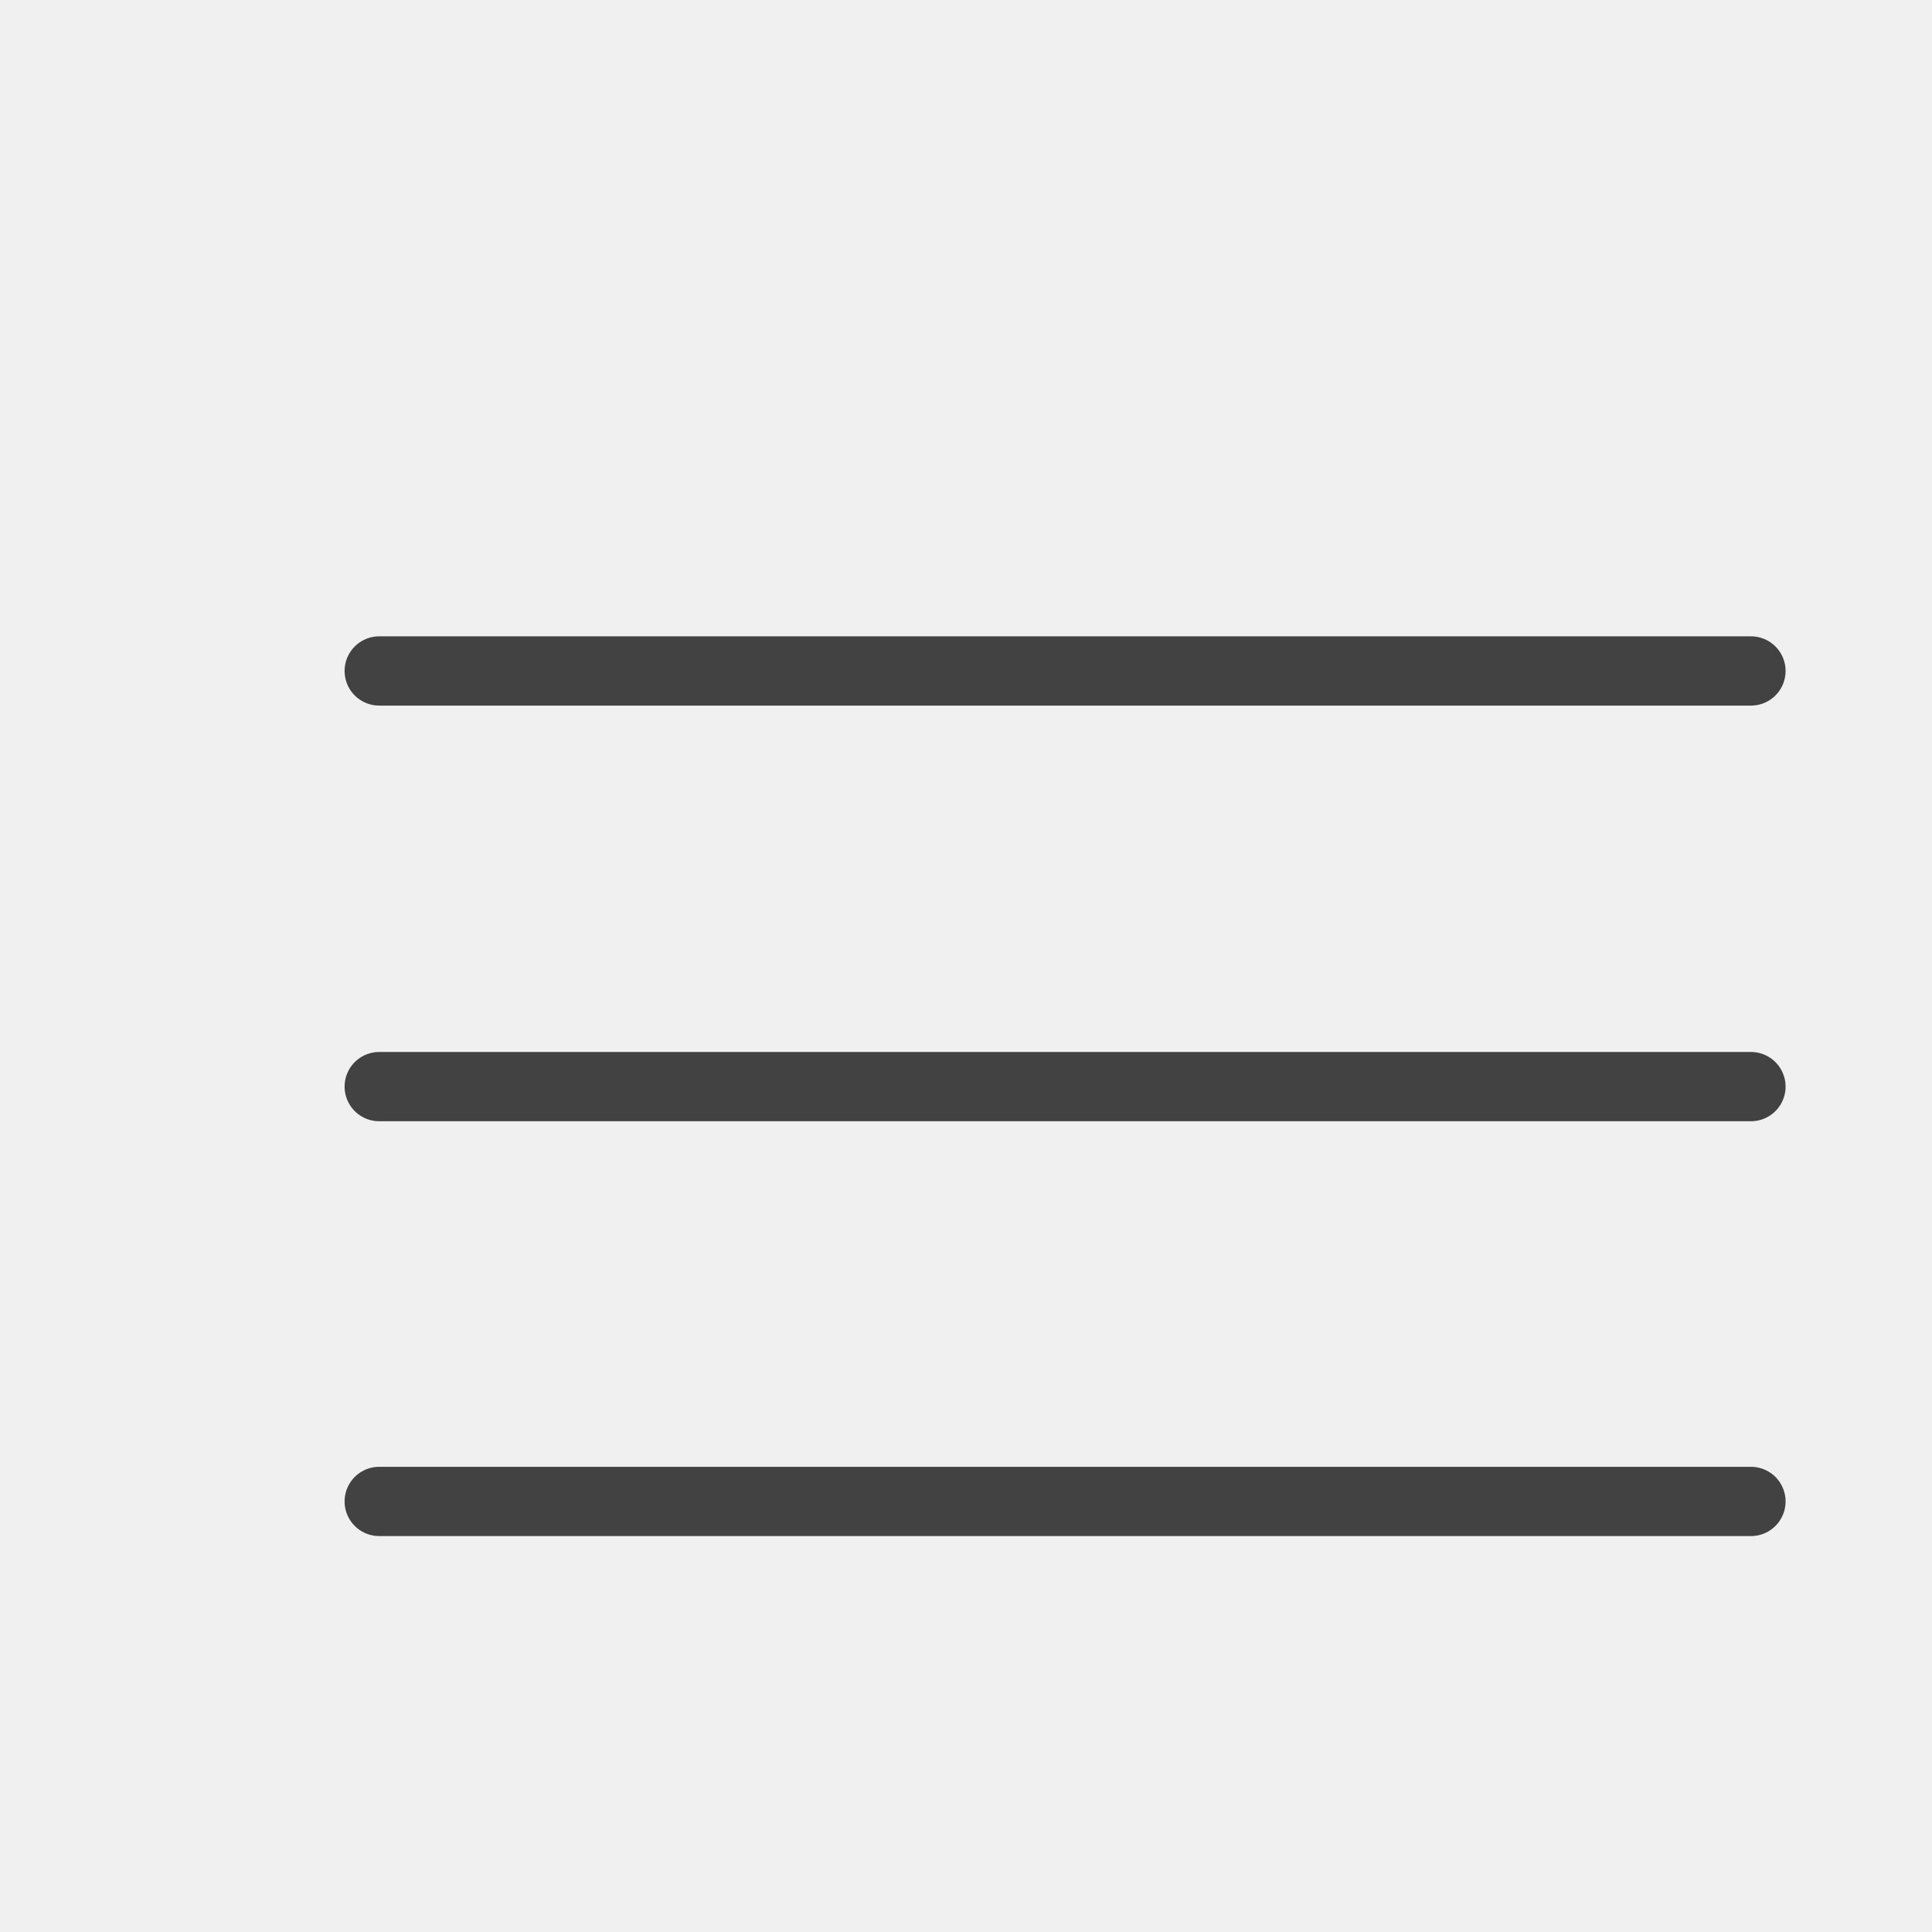
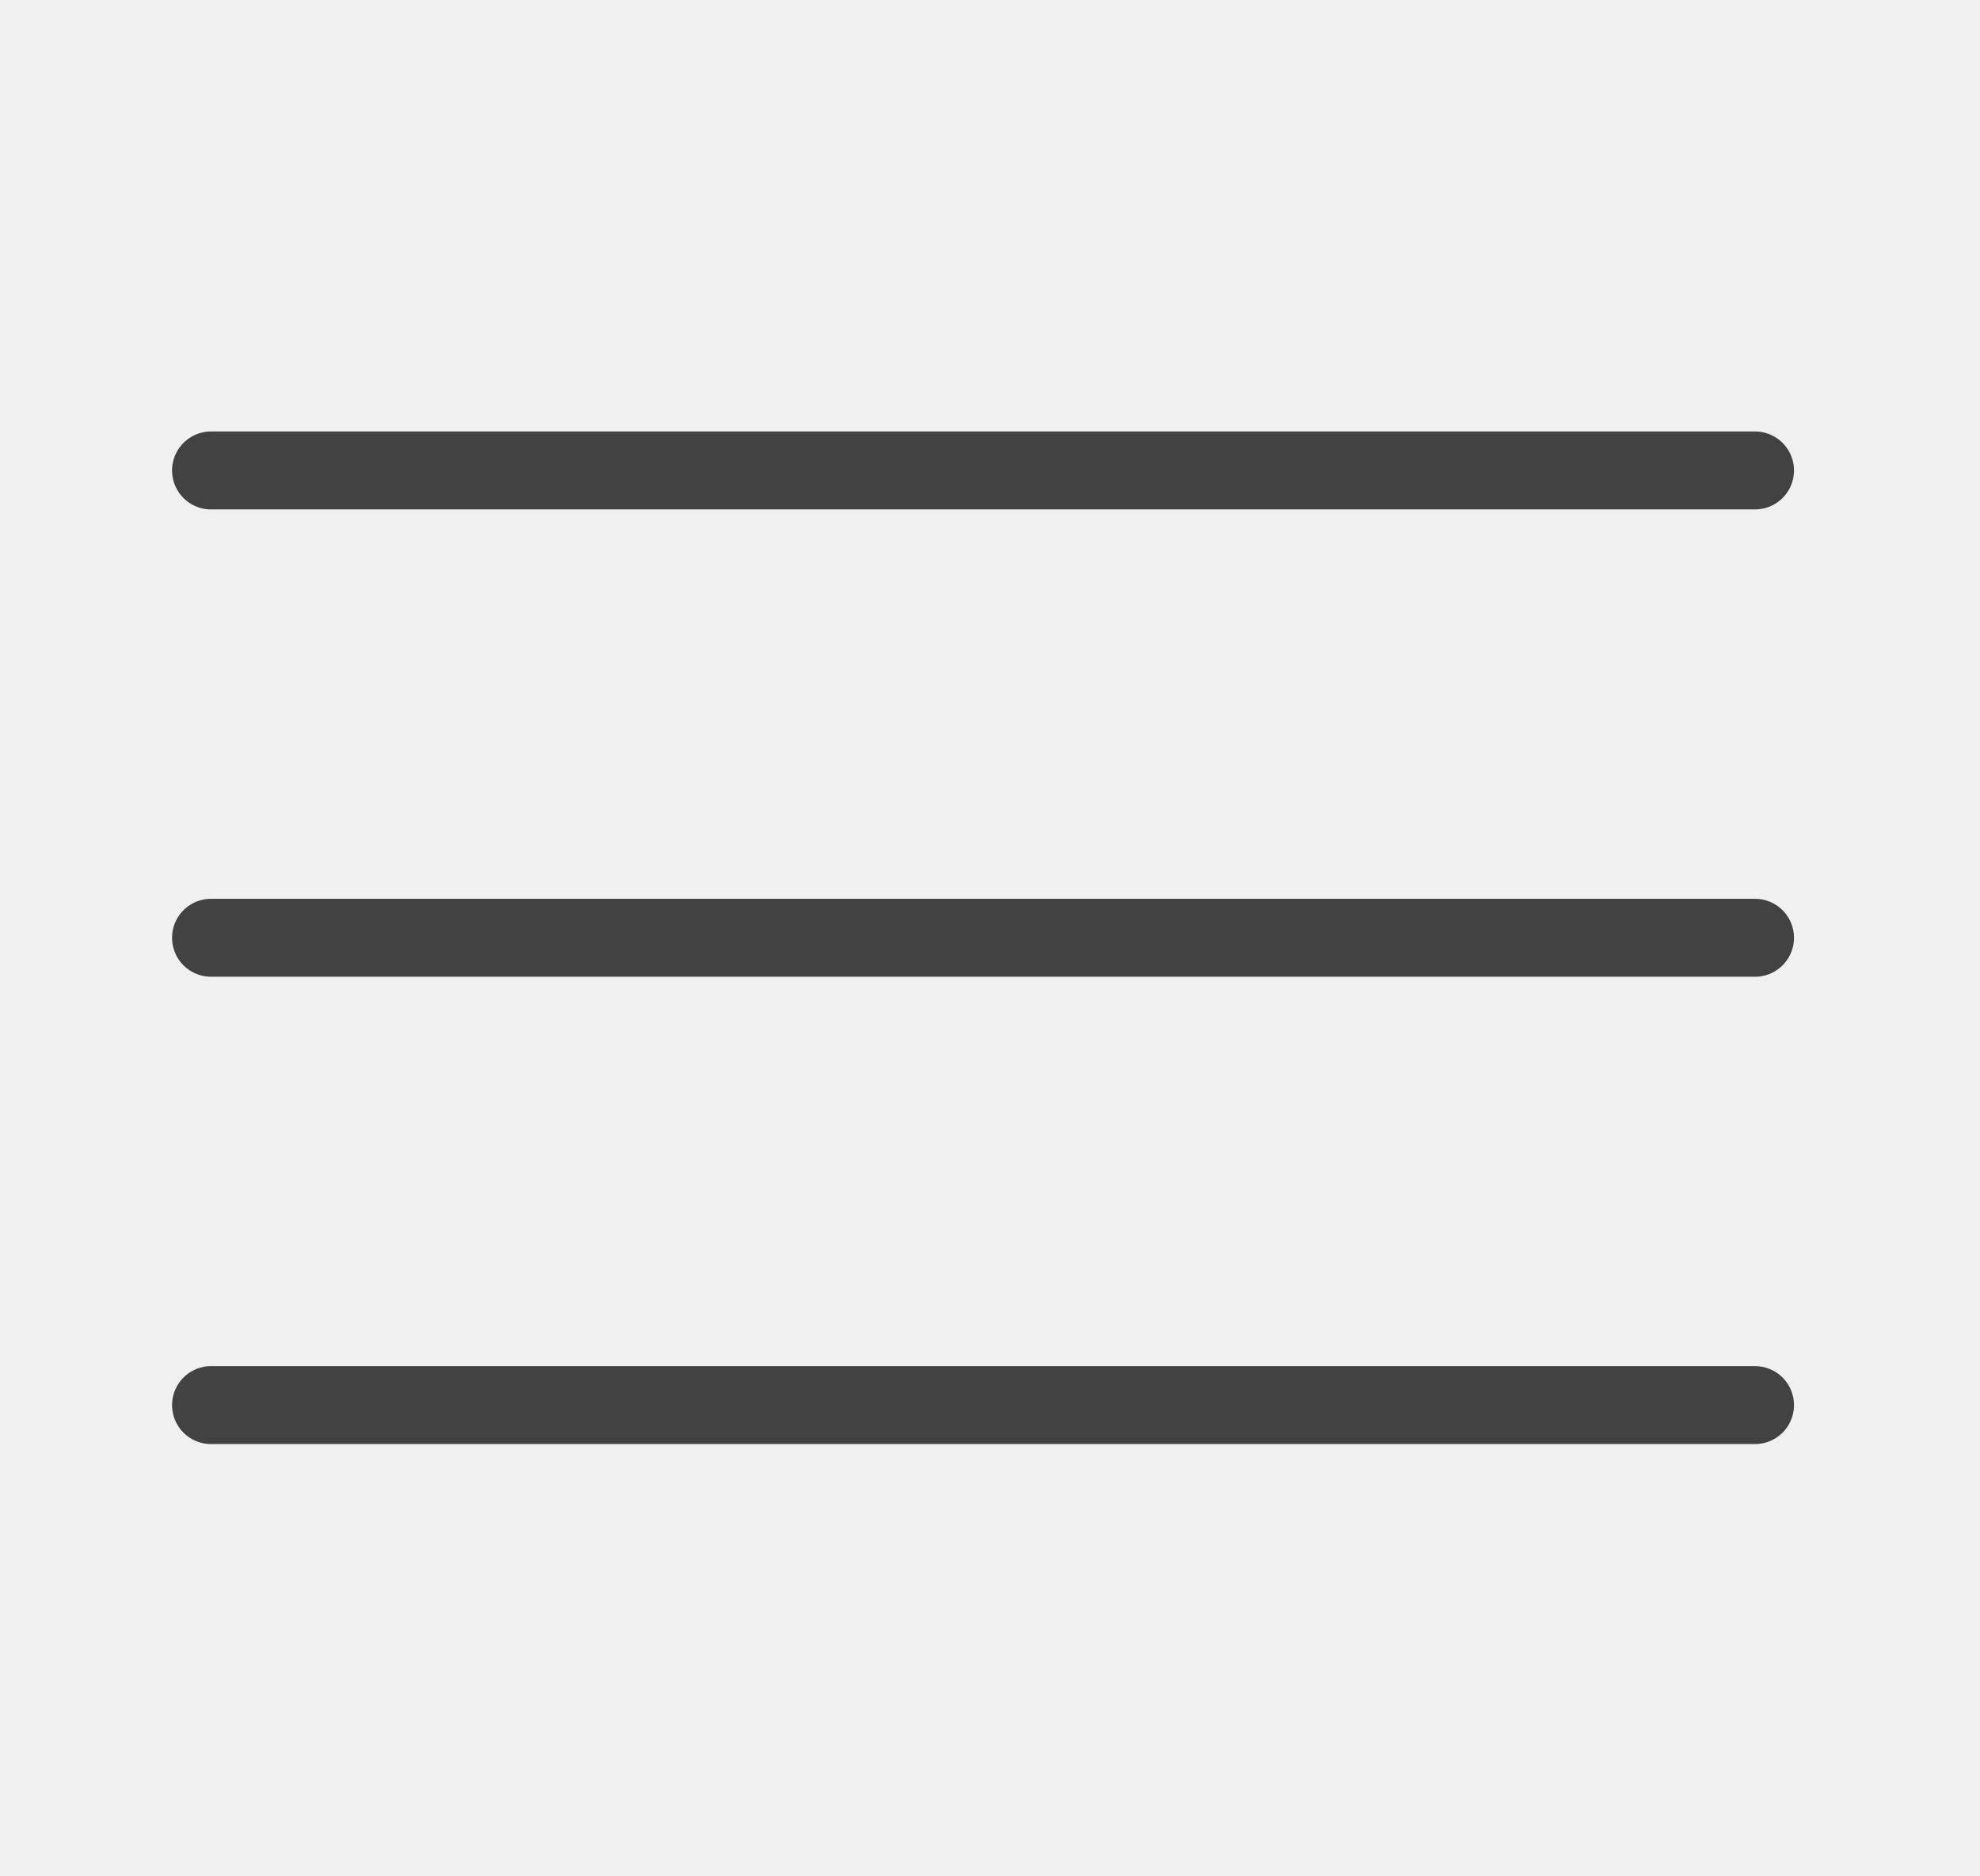
- <svg xmlns="http://www.w3.org/2000/svg" width="7" height="7" viewBox="0 0 7 7" fill="none">
-   <g clip-path="url(#clip0_1065_809)">
-     <path d="M1.374 2.431H6.344" stroke="#424242" stroke-width="0.251" stroke-linecap="round" />
-     <path d="M1.374 3.937H6.344" stroke="#424242" stroke-width="0.251" stroke-linecap="round" />
-     <path d="M1.374 5.44H6.344" stroke="#424242" stroke-width="0.251" stroke-linecap="round" />
-   </g>
-   <defs>
-     <clipPath id="clip0_1065_809">
-       <rect width="6.019" height="6.019" fill="white" transform="translate(0.849609 0.925781)" />
-     </clipPath>
-   </defs>
+ <svg xmlns="http://www.w3.org/2000/svg" width="19" height="18" viewBox="0 0 19 18" fill="none">
+   <path d="M2.025 4.515H16.841" stroke="#424242" stroke-width="0.748" stroke-linecap="round" />
+   <path d="M2.025 9H16.841" stroke="#424242" stroke-width="0.748" stroke-linecap="round" />
+   <path d="M2.025 13.485H16.841" stroke="#424242" stroke-width="0.748" stroke-linecap="round" />
</svg>
